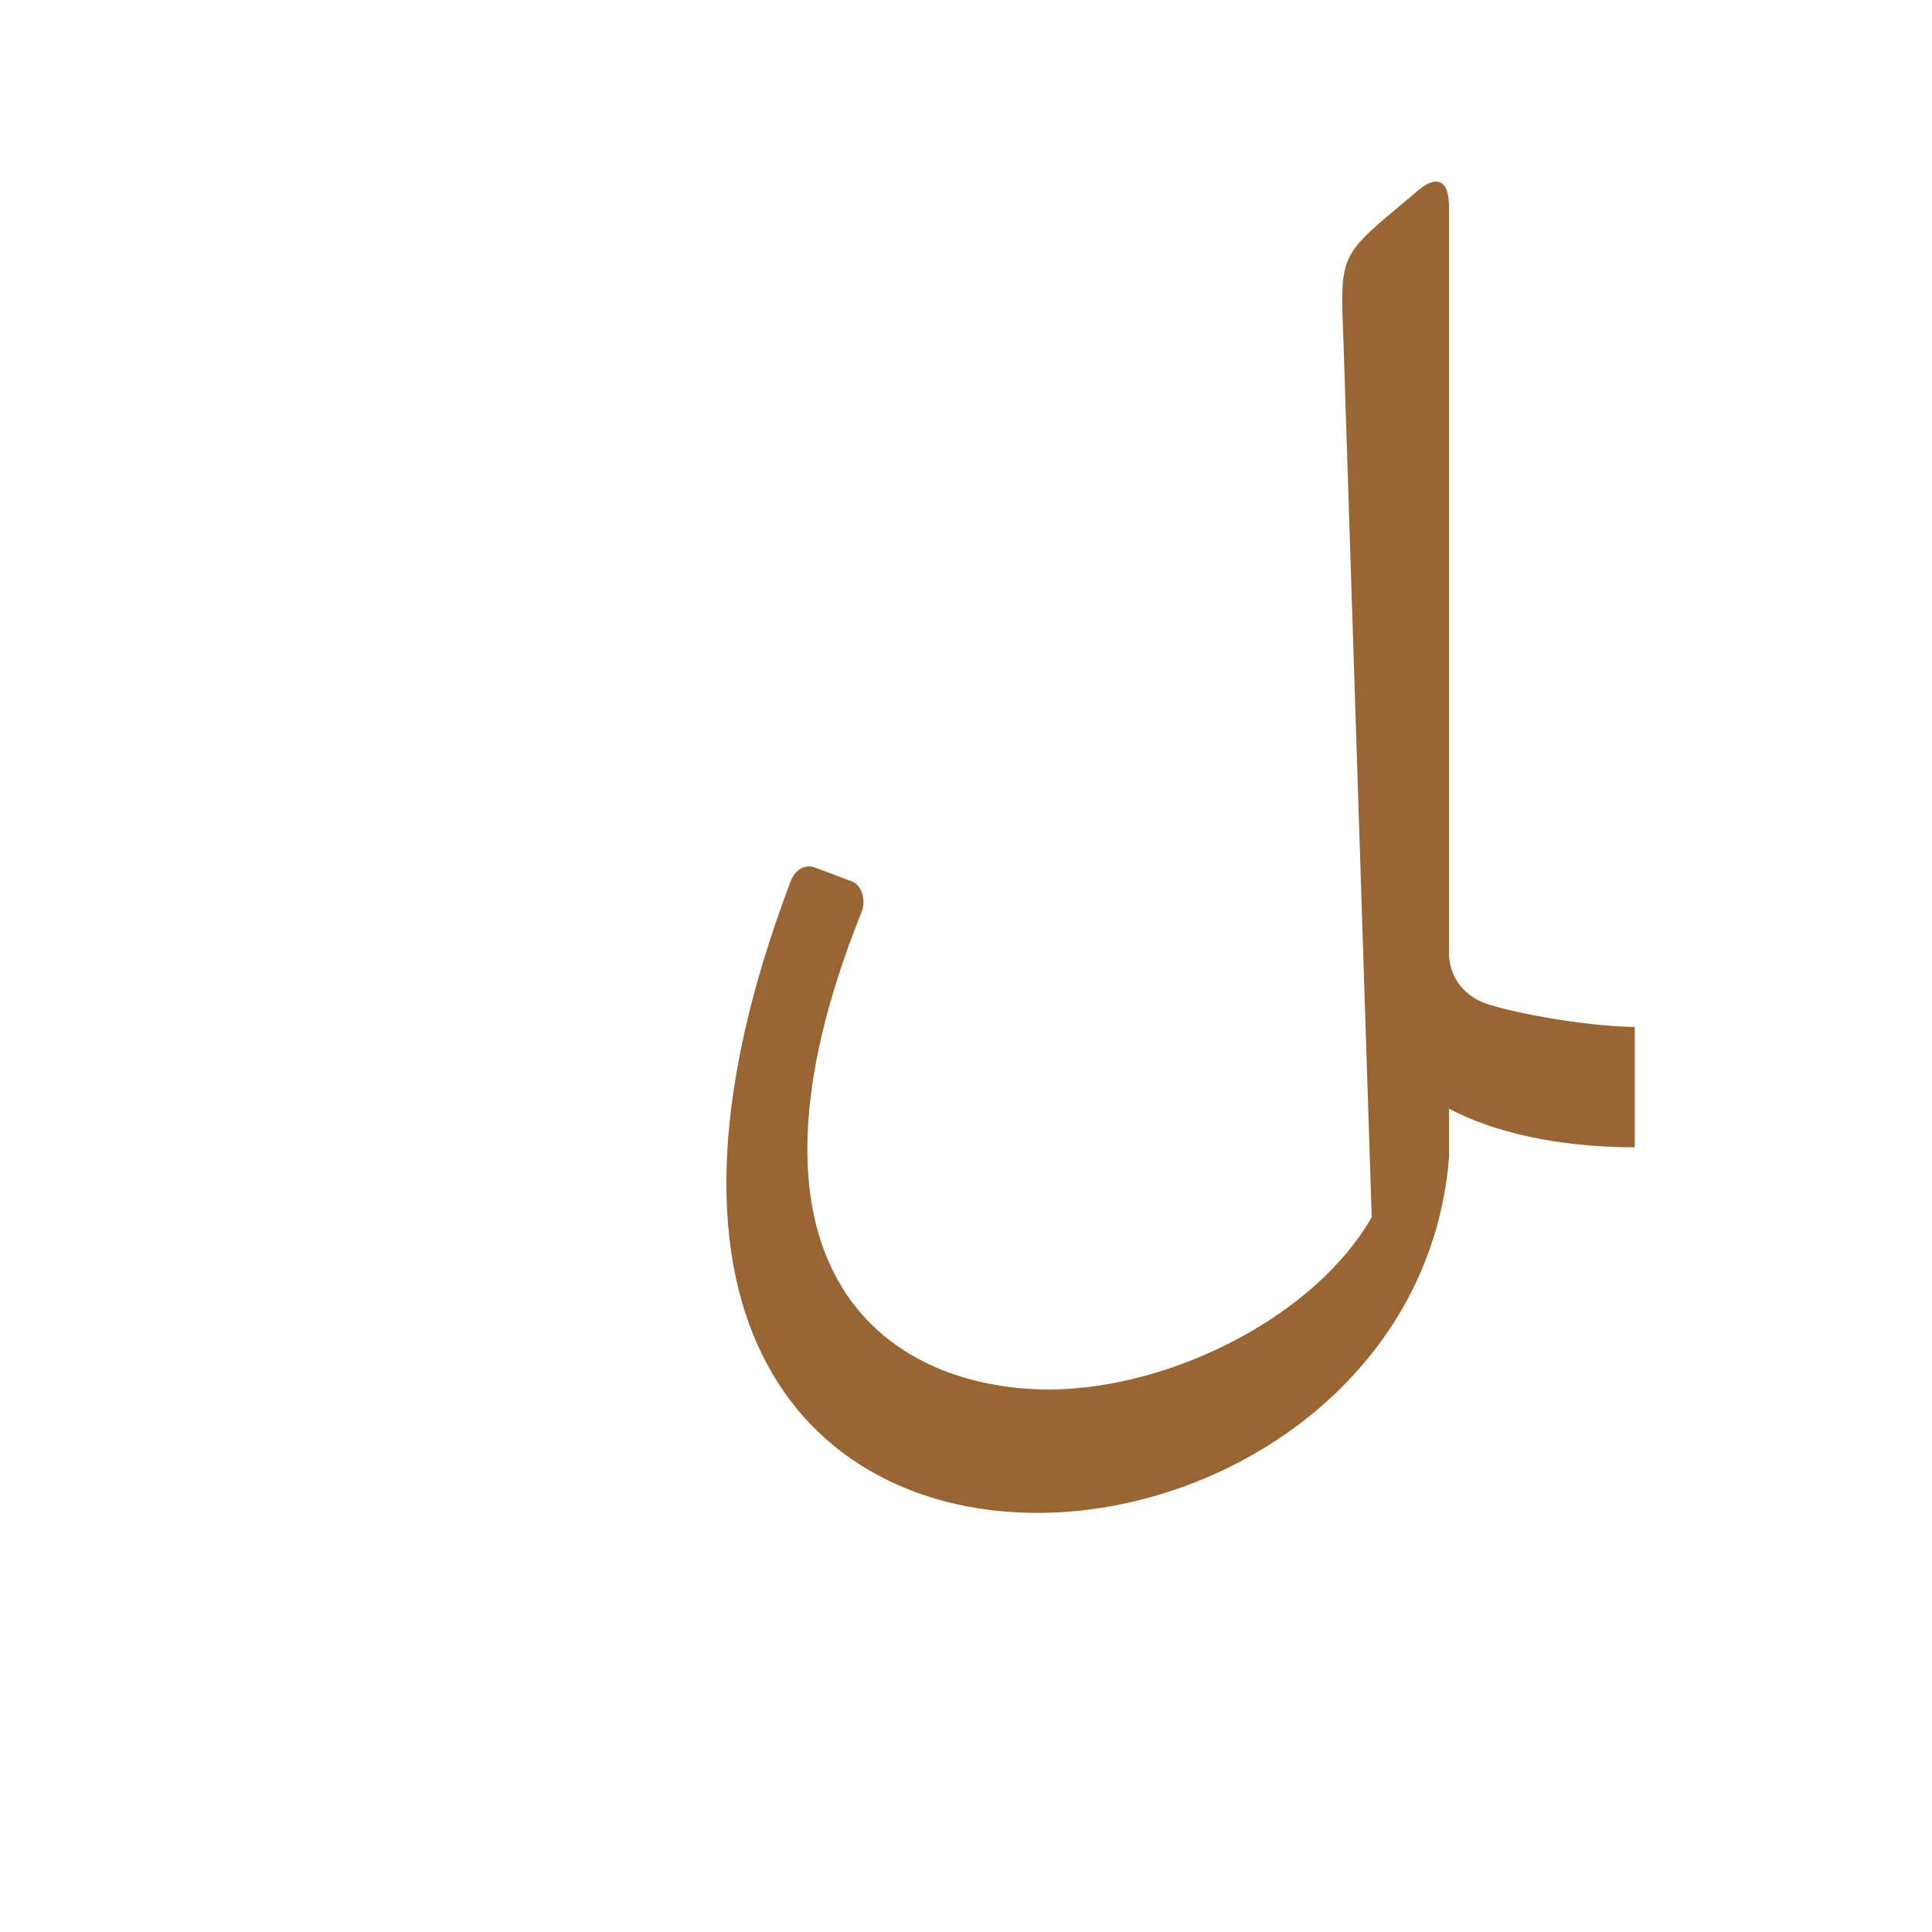
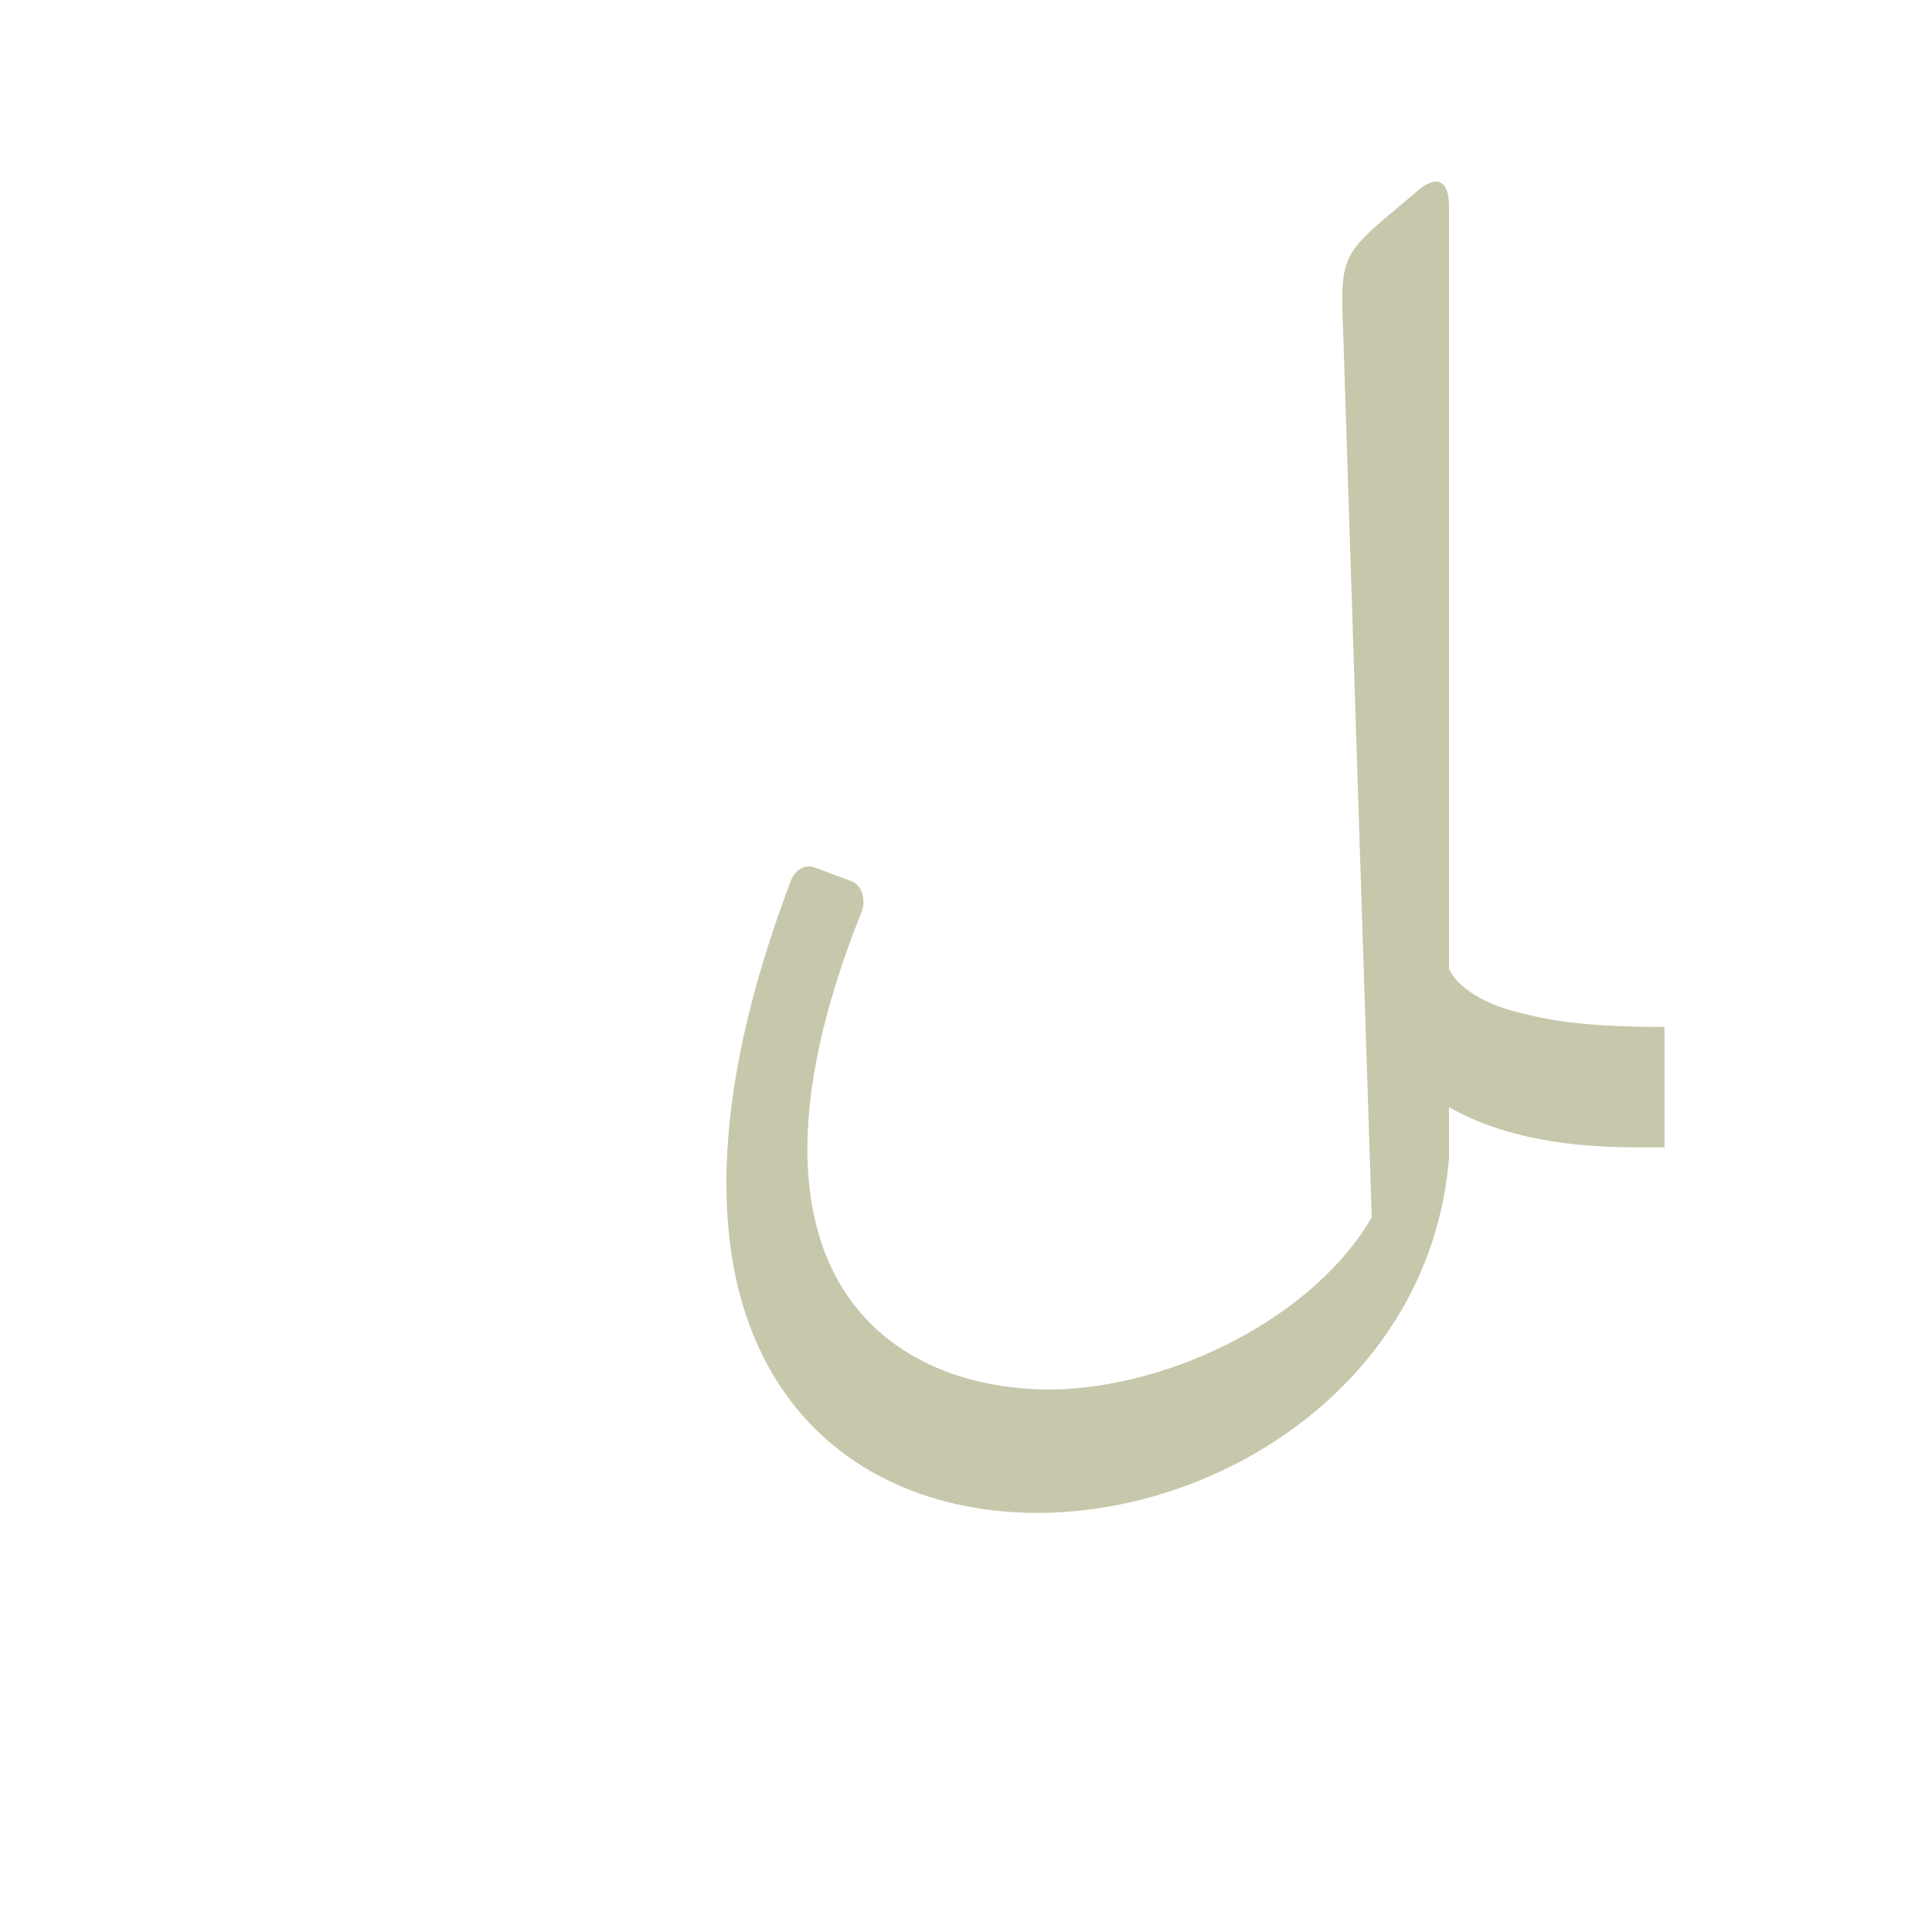
<svg xmlns="http://www.w3.org/2000/svg" xml:space="preserve" width="1300px" height="1300px" version="1.0" style="shape-rendering:geometricPrecision; text-rendering:geometricPrecision; image-rendering:optimizeQuality; fill-rule:evenodd; clip-rule:evenodd" viewBox="0 0 1300 1056">
  <defs>
    <style type="text/css">
   
-     .fil0 {fill:#996633}
+     .fil0 {fill:#999966;fill-opacity:0.549}
   
  </style>
  </defs>
  <g id="_100:master">
-     <path class="fil0" d="M975 624l0 33 0 0c-12,149 -151,239 -277,239 -149,0 -280,-124 -166,-425 3,-8 10,-12 17,-9l24 9c6,2 10,11 7,20 -95,236 11,322 127,322 84,-1 179,-51 216,-116l0 0 -19 -589c-2,-52 -3,-57 29,-84l19 -16c13,-12 23,-11 23,9l0 504c1,16 11,28 27,33 30,9 76,15 98,15l0 81c-39,0 -87,-6 -125,-26z" />
+     <path class="fil0" d="M923 697l0 0 -19 -589c-2,-52 -3,-57 29,-84l19 -16c13,-12 23,-11 23,9l0 513c6,13 25,24 46,29 29,8 60,10 99,10l0 81 -20 0c-55,0 -95,-10 -125,-27l0 34 0 0c-12,149 -151,239 -277,239 -149,0 -280,-124 -166,-425 3,-8 10,-12 17,-9l24 9c6,2 10,11 7,20 -95,236 11,322 127,322 84,-1 179,-51 216,-116z" />
  </g>
</svg>
